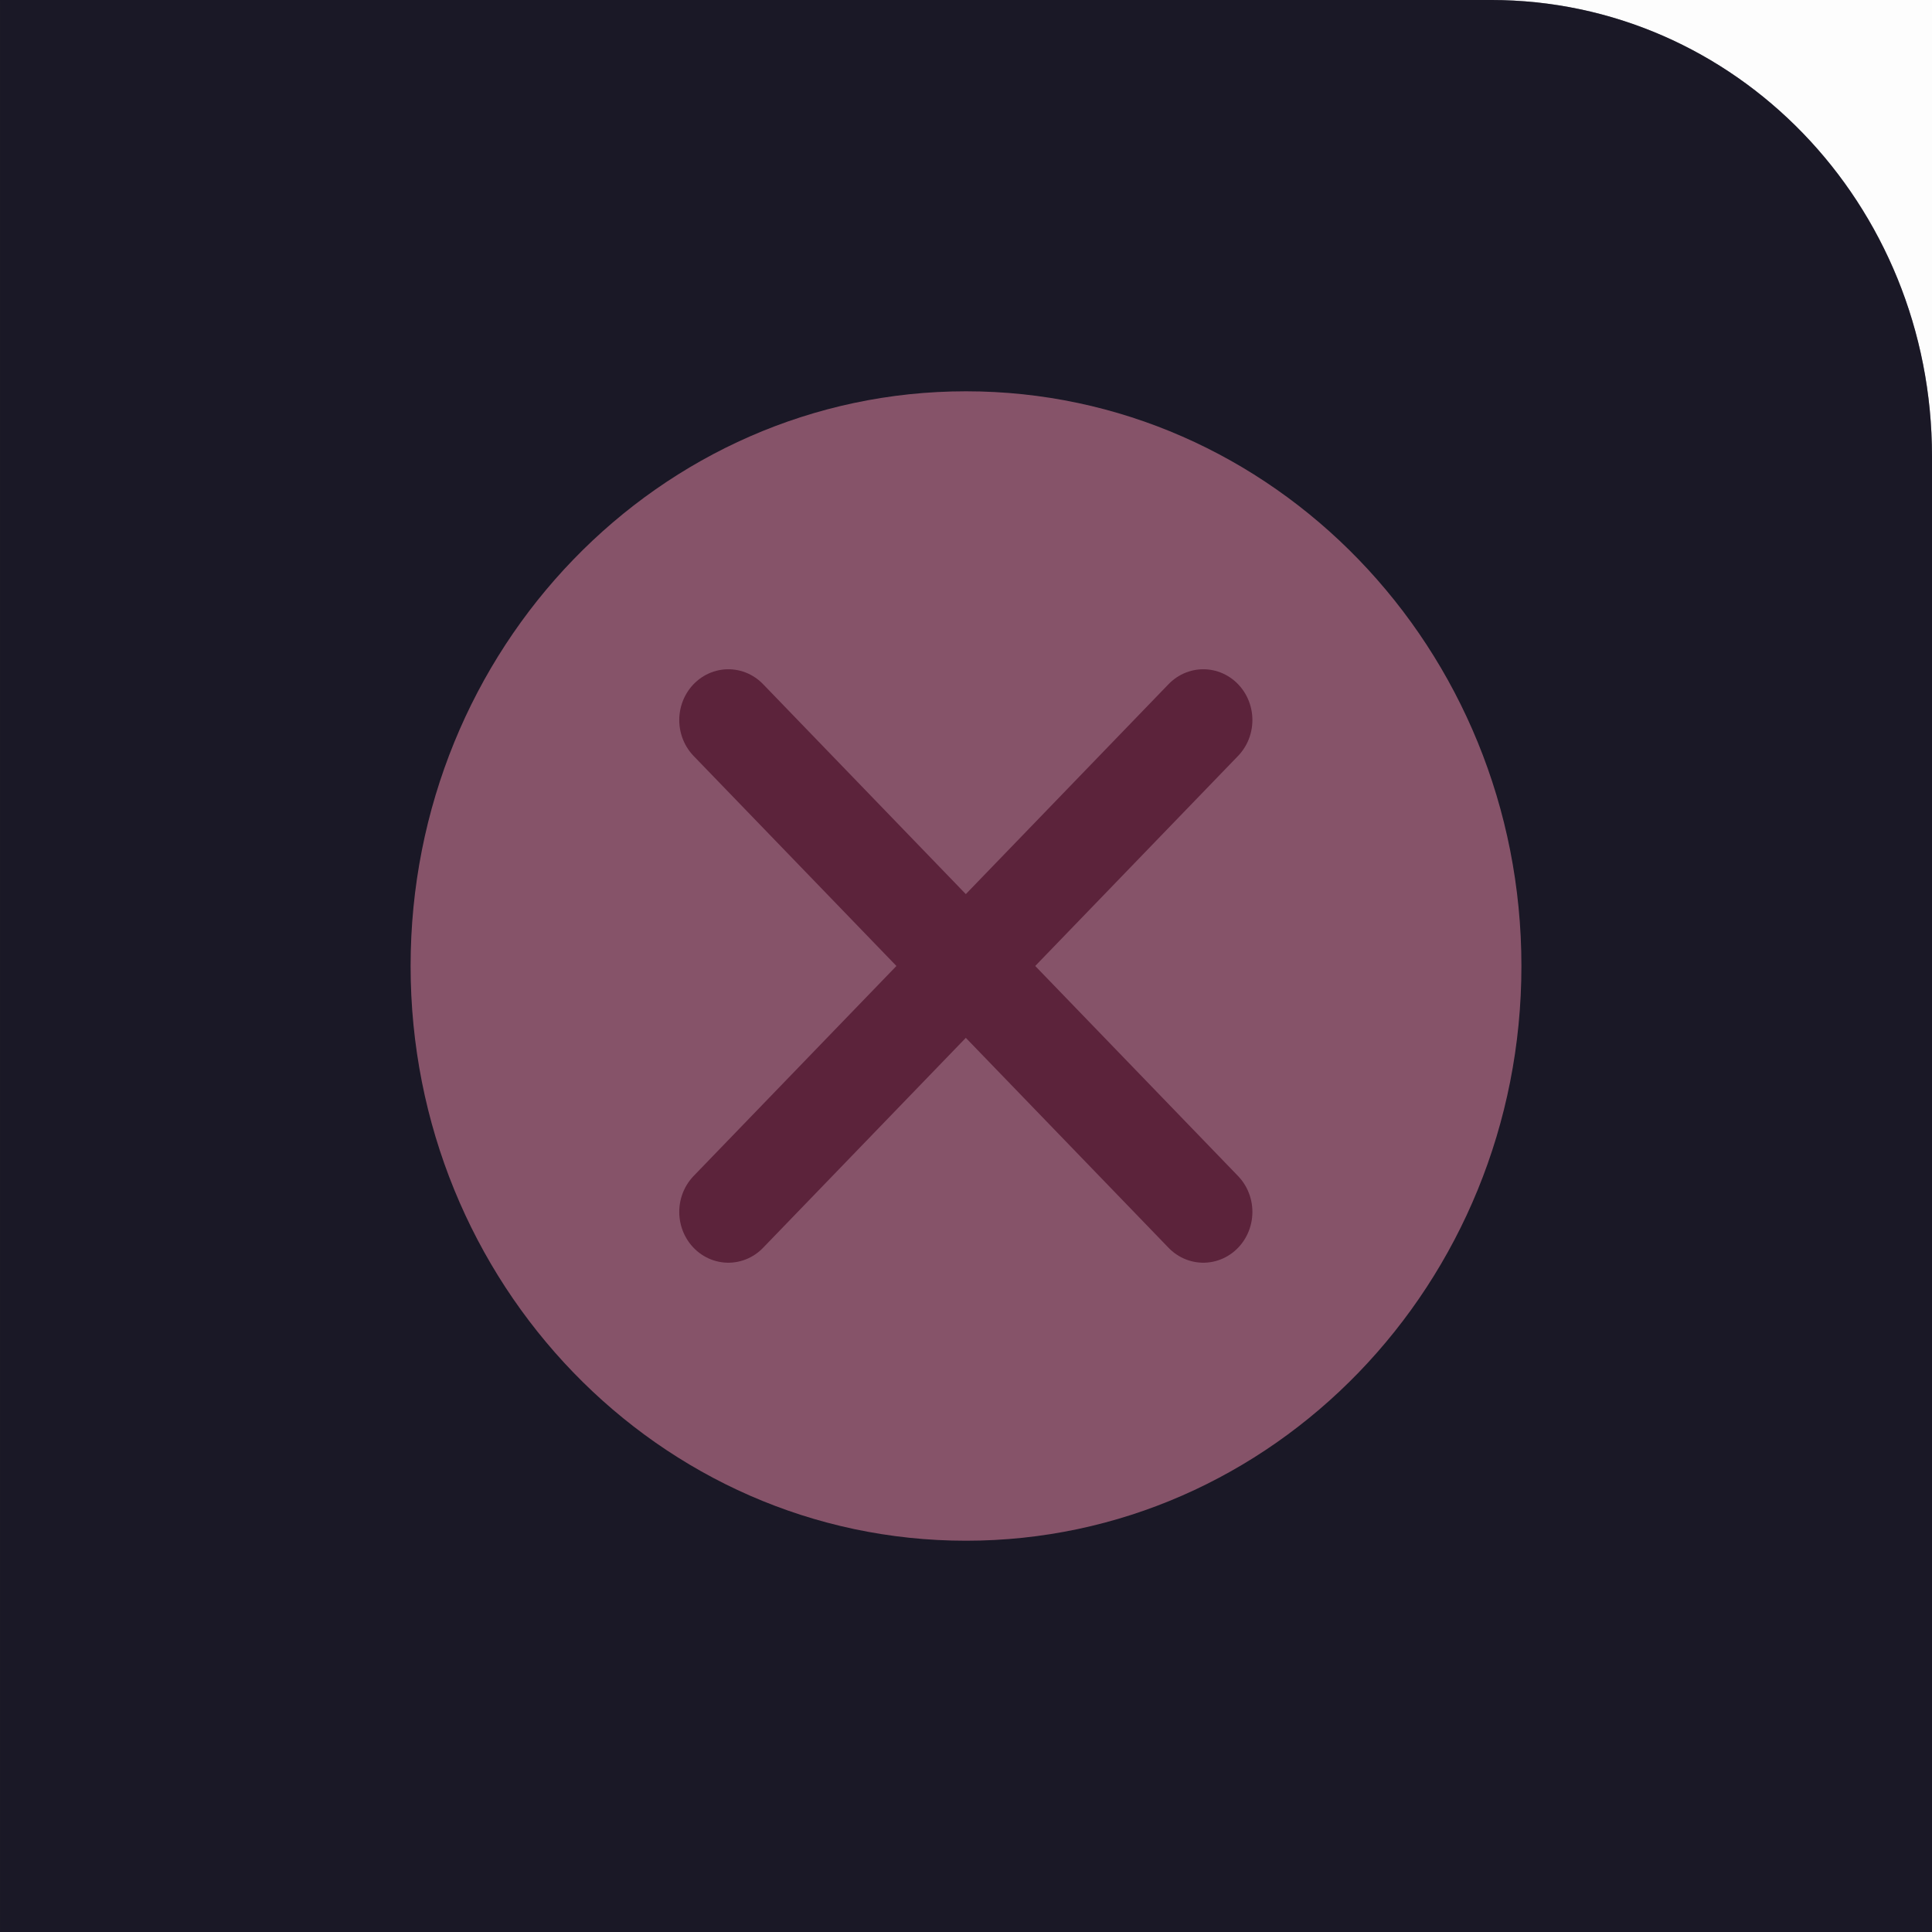
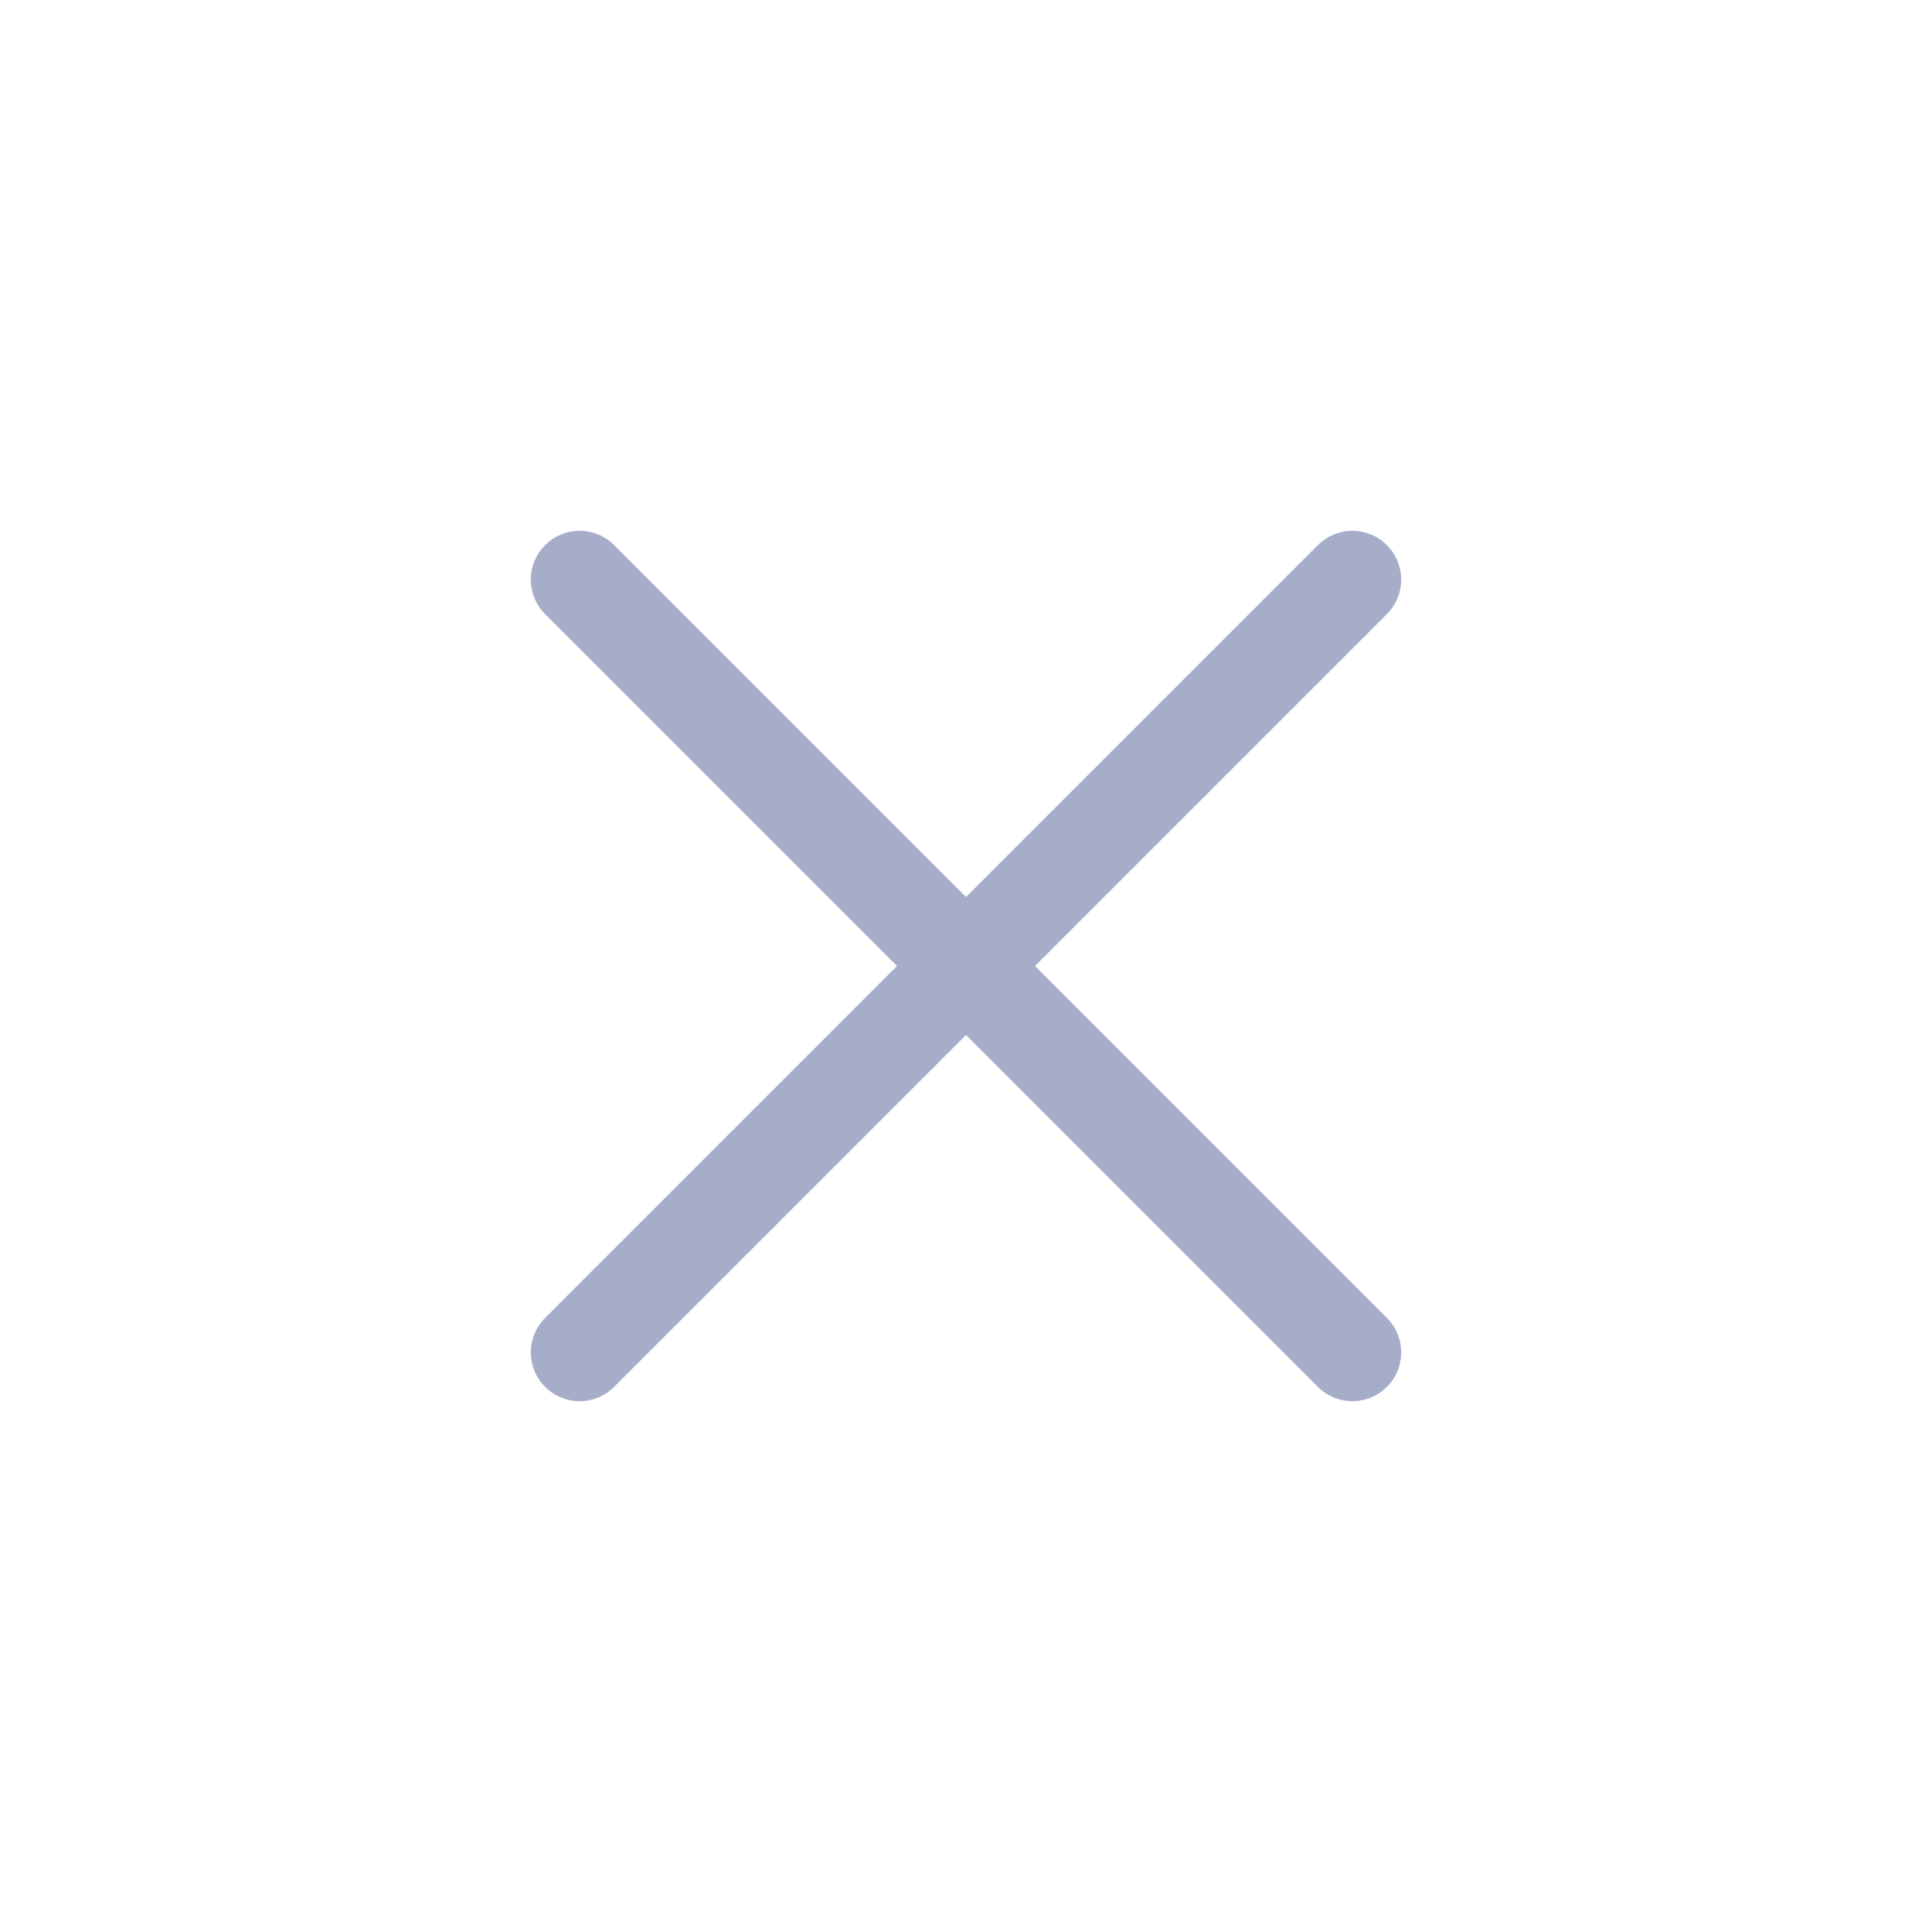
<svg xmlns="http://www.w3.org/2000/svg" viewBox="0 0 50 50" version="1.2" baseProfile="tiny">
  <defs>
</defs>
  <g fill="none" stroke="black" stroke-width="1" fill-rule="evenodd" stroke-linecap="square" stroke-linejoin="bevel">
-     <g fill="#000000" fill-opacity="1" stroke="none" transform="matrix(1.11111,0,0,1.66667,-5.6514e-06,-73.6111)" font-family="Cantarell" font-size="11" font-weight="400" font-style="normal" opacity="0.008">
-       <rect x="5.08626e-06" y="44.167" width="45" height="30" />
-     </g>
-     <g fill="#1a1826" fill-opacity="1" stroke="none" transform="matrix(0.960471,0,0,0.993858,-13.1566,83.4579)" font-family="Cantarell" font-size="11" font-weight="400" font-style="normal">
-       <path vector-effect="none" fill-rule="nonzero" d="M13.698,-83.974 L13.698,-33.665 L65.756,-33.665 L65.756,-72.088 C65.756,-78.673 60.455,-83.974 53.87,-83.974 L13.698,-83.974" />
-     </g>
-     <g fill="#f28fad" fill-opacity="1" stroke="none" transform="matrix(0.974637,0,0,1.00852,-88.0128,31.8189)" font-family="Cantarell" font-size="11" font-weight="400" font-style="normal">
-       <circle cx="115.954" cy="-6.761" r="14.748" />
-     </g>
-     <g fill="none" stroke="none" transform="matrix(9.58817,0,0,9.92147,-1204.16,-790.719)" font-family="Cantarell" font-size="11" font-weight="400" font-style="normal">
-       <path vector-effect="none" fill-rule="nonzero" d="M127.554,82.859 L128.836,81.576" />
-     </g>
-     <g fill="none" stroke="#9e2e50" stroke-opacity="1" stroke-width="0.265" stroke-linecap="round" stroke-linejoin="round" transform="matrix(9.58817,0,0,9.92147,-1204.16,-790.719)" font-family="Cantarell" font-size="11" font-weight="400" font-style="normal">
-       <path vector-effect="none" fill-rule="nonzero" d="M127.554,82.859 L128.836,81.576" />
-     </g>
-     <g fill="none" stroke="none" transform="matrix(9.58817,0,0,9.92147,-1204.16,-790.719)" font-family="Cantarell" font-size="11" font-weight="400" font-style="normal">
-       <path vector-effect="none" fill-rule="nonzero" d="M127.554,81.576 L128.836,82.859" />
-     </g>
-     <g fill="none" stroke="#9e2e50" stroke-opacity="1" stroke-width="0.265" stroke-linecap="round" stroke-linejoin="round" transform="matrix(9.58817,0,0,9.92147,-1204.16,-790.719)" font-family="Cantarell" font-size="11" font-weight="400" font-style="normal">
-       <path vector-effect="none" fill-rule="nonzero" d="M127.554,81.576 L128.836,82.859" />
-     </g>
-     <g fill="#1a1826" fill-opacity="1" stroke="none" transform="matrix(1.61068,0,0,1.66667,-373.643,-73.6111)" font-family="Cantarell" font-size="11" font-weight="400" font-style="normal" opacity="0.5">
-       <path vector-effect="none" fill-rule="nonzero" d="M231.979,44.167 L231.979,74.167 L263.021,74.167 L263.021,51.254 C263.021,47.327 259.861,44.167 255.934,44.167 L231.979,44.167" />
+     <g fill="none" stroke="#a6adc8" stroke-opacity="1" stroke-width="1.01" stroke-linecap="round" stroke-linejoin="miter" stroke-miterlimit="2" transform="matrix(2.5,0,0,2.5,2.5,2.5)" font-family="Cantarell" font-size="11" font-weight="400" font-style="normal">
+       <polyline fill="none" vector-effect="none" points="5,5 13,13 " />
+       <polyline fill="none" vector-effect="none" points="13,5 5,13 " />
    </g>
    <g fill="none" stroke="#000000" stroke-opacity="1" stroke-width="1" stroke-linecap="square" stroke-linejoin="bevel" transform="matrix(1,0,0,1,0,0)" font-family="Cantarell" font-size="11" font-weight="400" font-style="normal">
</g>
  </g>
</svg>
